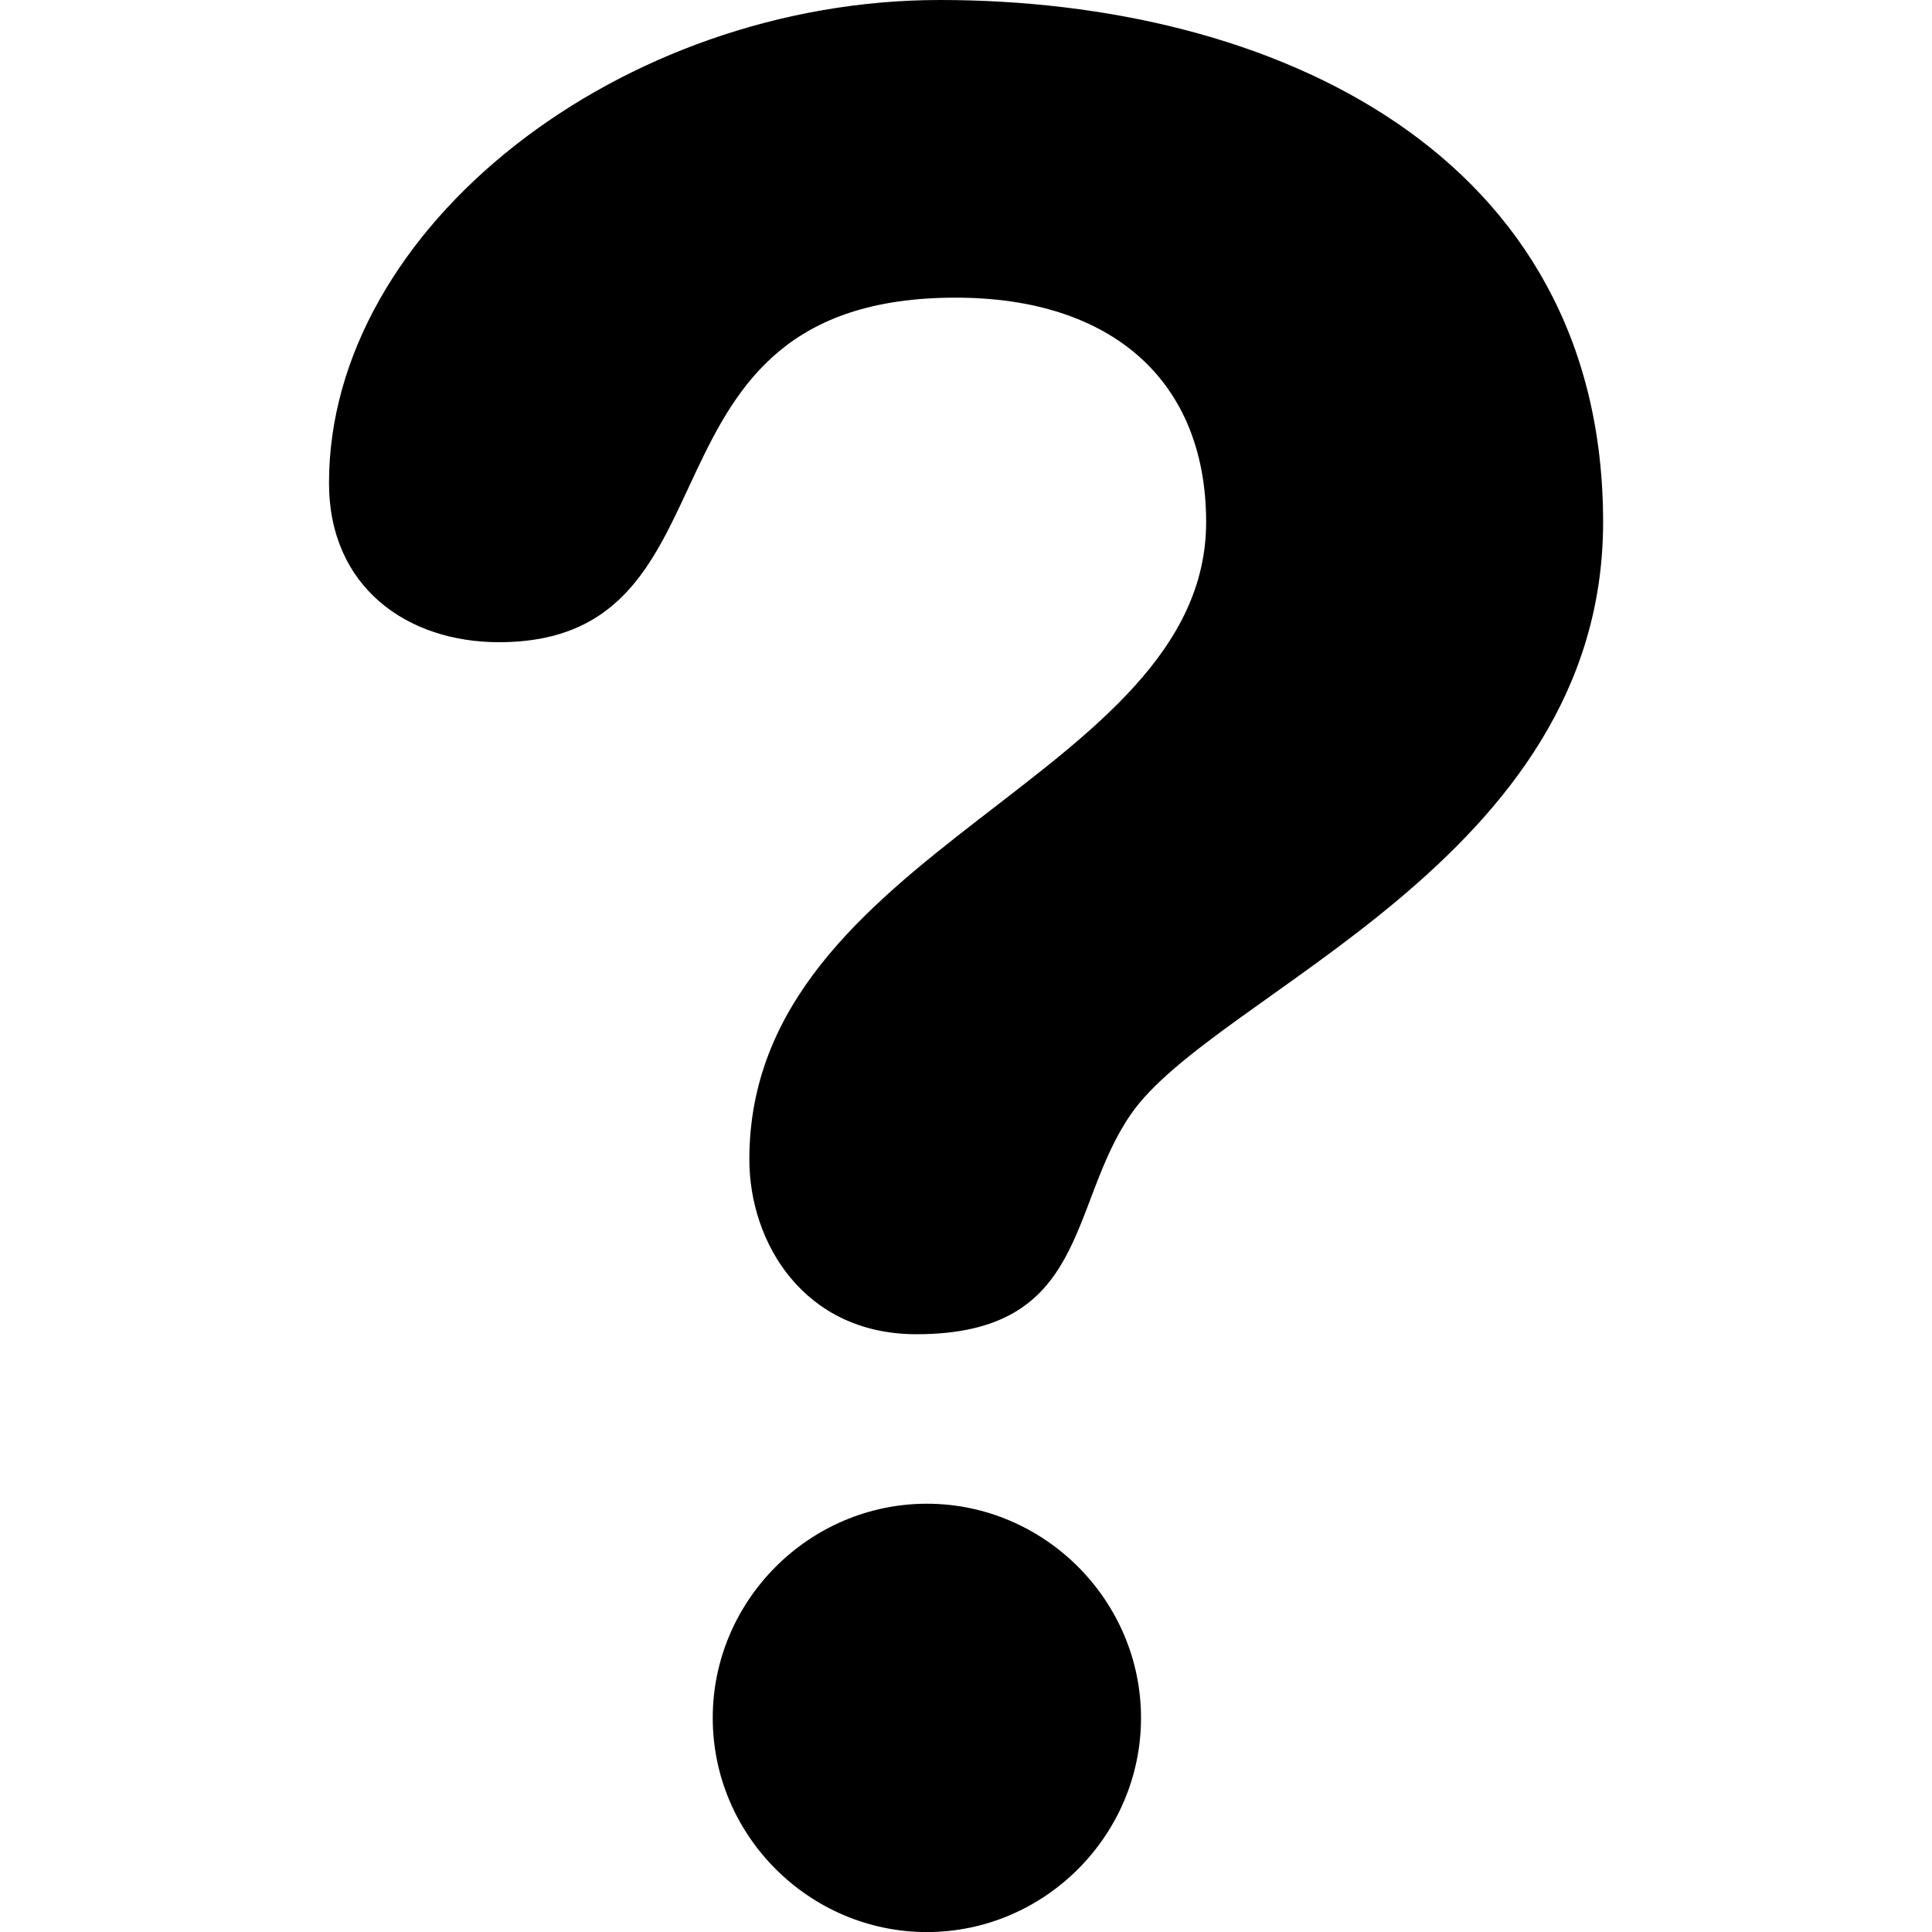
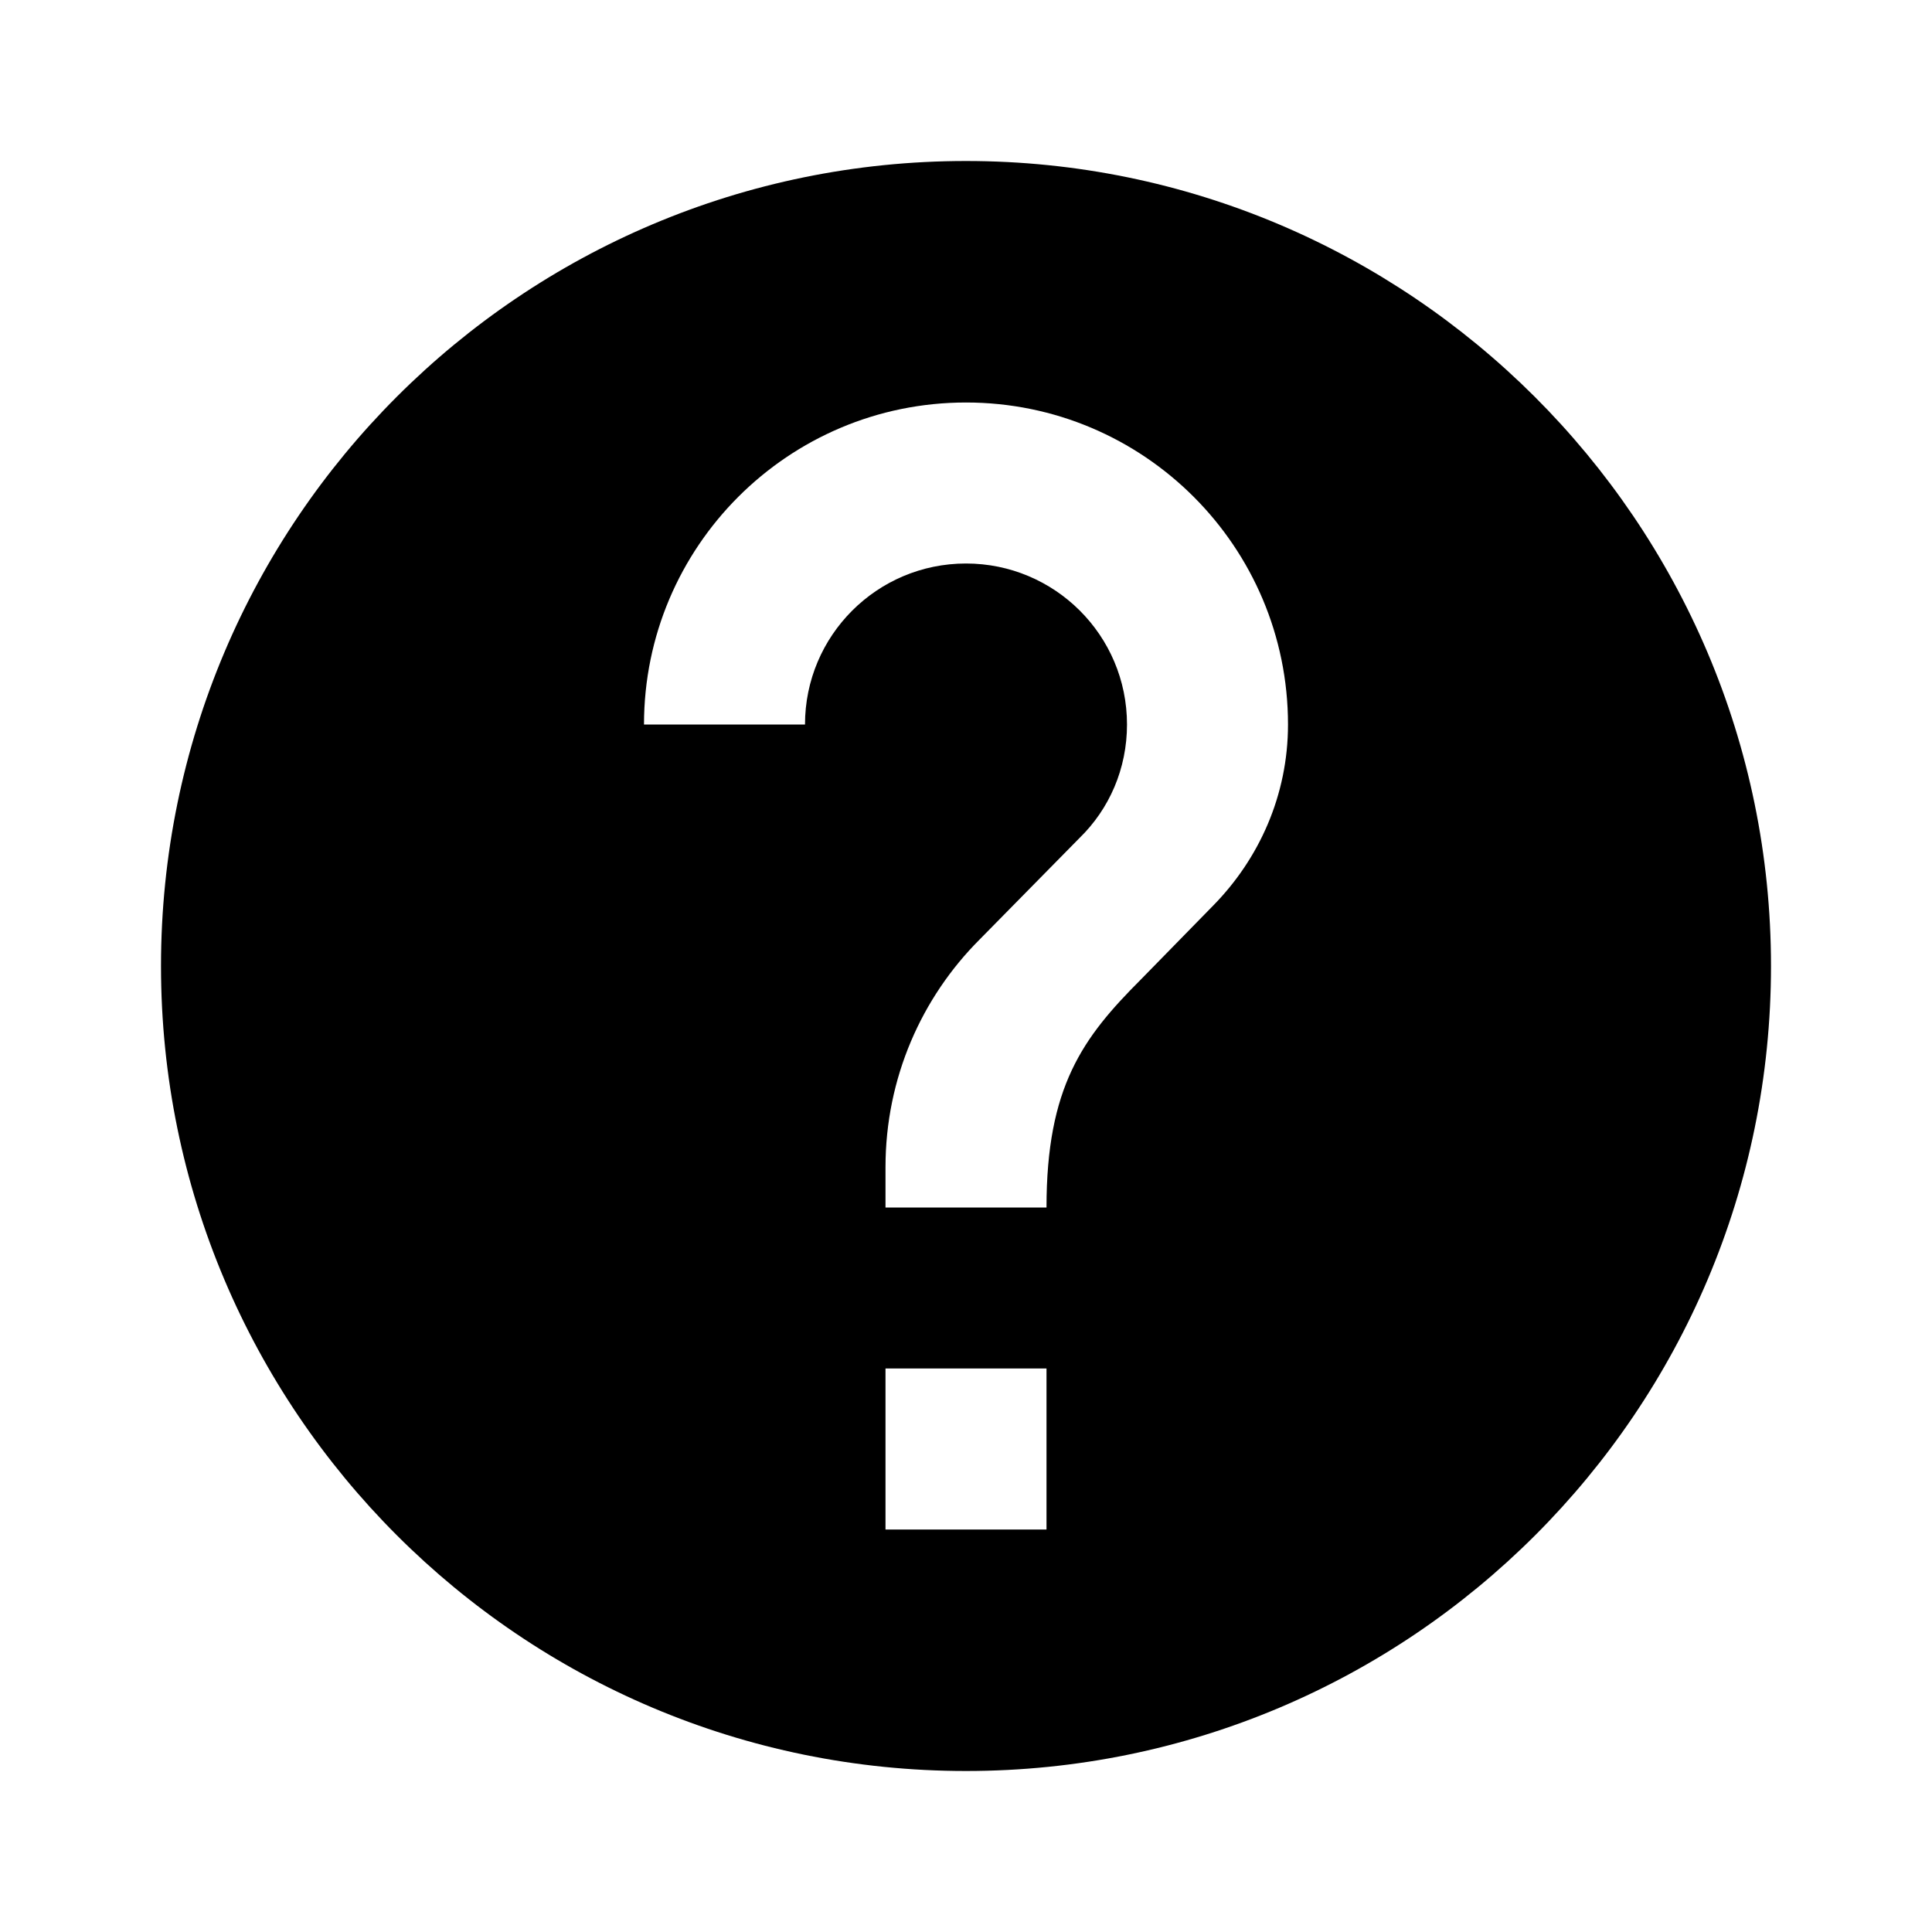
- <svg xmlns="http://www.w3.org/2000/svg" version="1.1" id="Capa_1" x="0px" y="0px" width="31.357px" height="31.357px" viewBox="0 0 31.357 31.357" style="enable-background:new 0 0 31.357 31.357;" xml:space="preserve">
-   <g>
-     <path d="M15.255,0c5.424,0,10.764,2.498,10.764,8.473c0,5.51-6.314,7.629-7.67,9.62c-1.018,1.481-0.678,3.562-3.475,3.562   c-1.822,0-2.712-1.482-2.712-2.838c0-5.046,7.414-6.188,7.414-10.343c0-2.287-1.522-3.643-4.066-3.643   c-5.424,0-3.306,5.592-7.414,5.592c-1.483,0-2.756-0.89-2.756-2.584C5.339,3.683,10.084,0,15.255,0z M15.044,24.406   c1.904,0,3.475,1.566,3.475,3.476c0,1.91-1.568,3.476-3.475,3.476c-1.907,0-3.476-1.564-3.476-3.476   C11.568,25.973,13.137,24.406,15.044,24.406z" />
-   </g>
-   <g>
- </g>
-   <g>
- </g>
-   <g>
- </g>
-   <g>
- </g>
-   <g>
- </g>
-   <g>
- </g>
-   <g>
- </g>
-   <g>
- </g>
-   <g>
- </g>
-   <g>
- </g>
-   <g>
- </g>
-   <g>
- </g>
-   <g>
- </g>
-   <g>
- </g>
-   <g>
- </g>
+ <svg xmlns="http://www.w3.org/2000/svg" version="1.1" width="24" height="24" viewBox="0 0 24 24">
+   <path d="M15.07,11.25L14.17,12.17C13.45,12.89 13,13.5 13,15H11V14.5C11,13.39 11.45,12.39 12.17,11.67L13.41,10.41C13.78,10.05 14,9.55 14,9C14,7.89 13.1,7 12,7A2,2 0 0,0 10,9H8A4,4 0 0,1 12,5A4,4 0 0,1 16,9C16,9.88 15.64,10.67 15.07,11.25M13,19H11V17H13M12,2A10,10 0 0,0 2,12A10,10 0 0,0 12,22A10,10 0 0,0 22,12C22,6.47 17.5,2 12,2Z" />
</svg>
